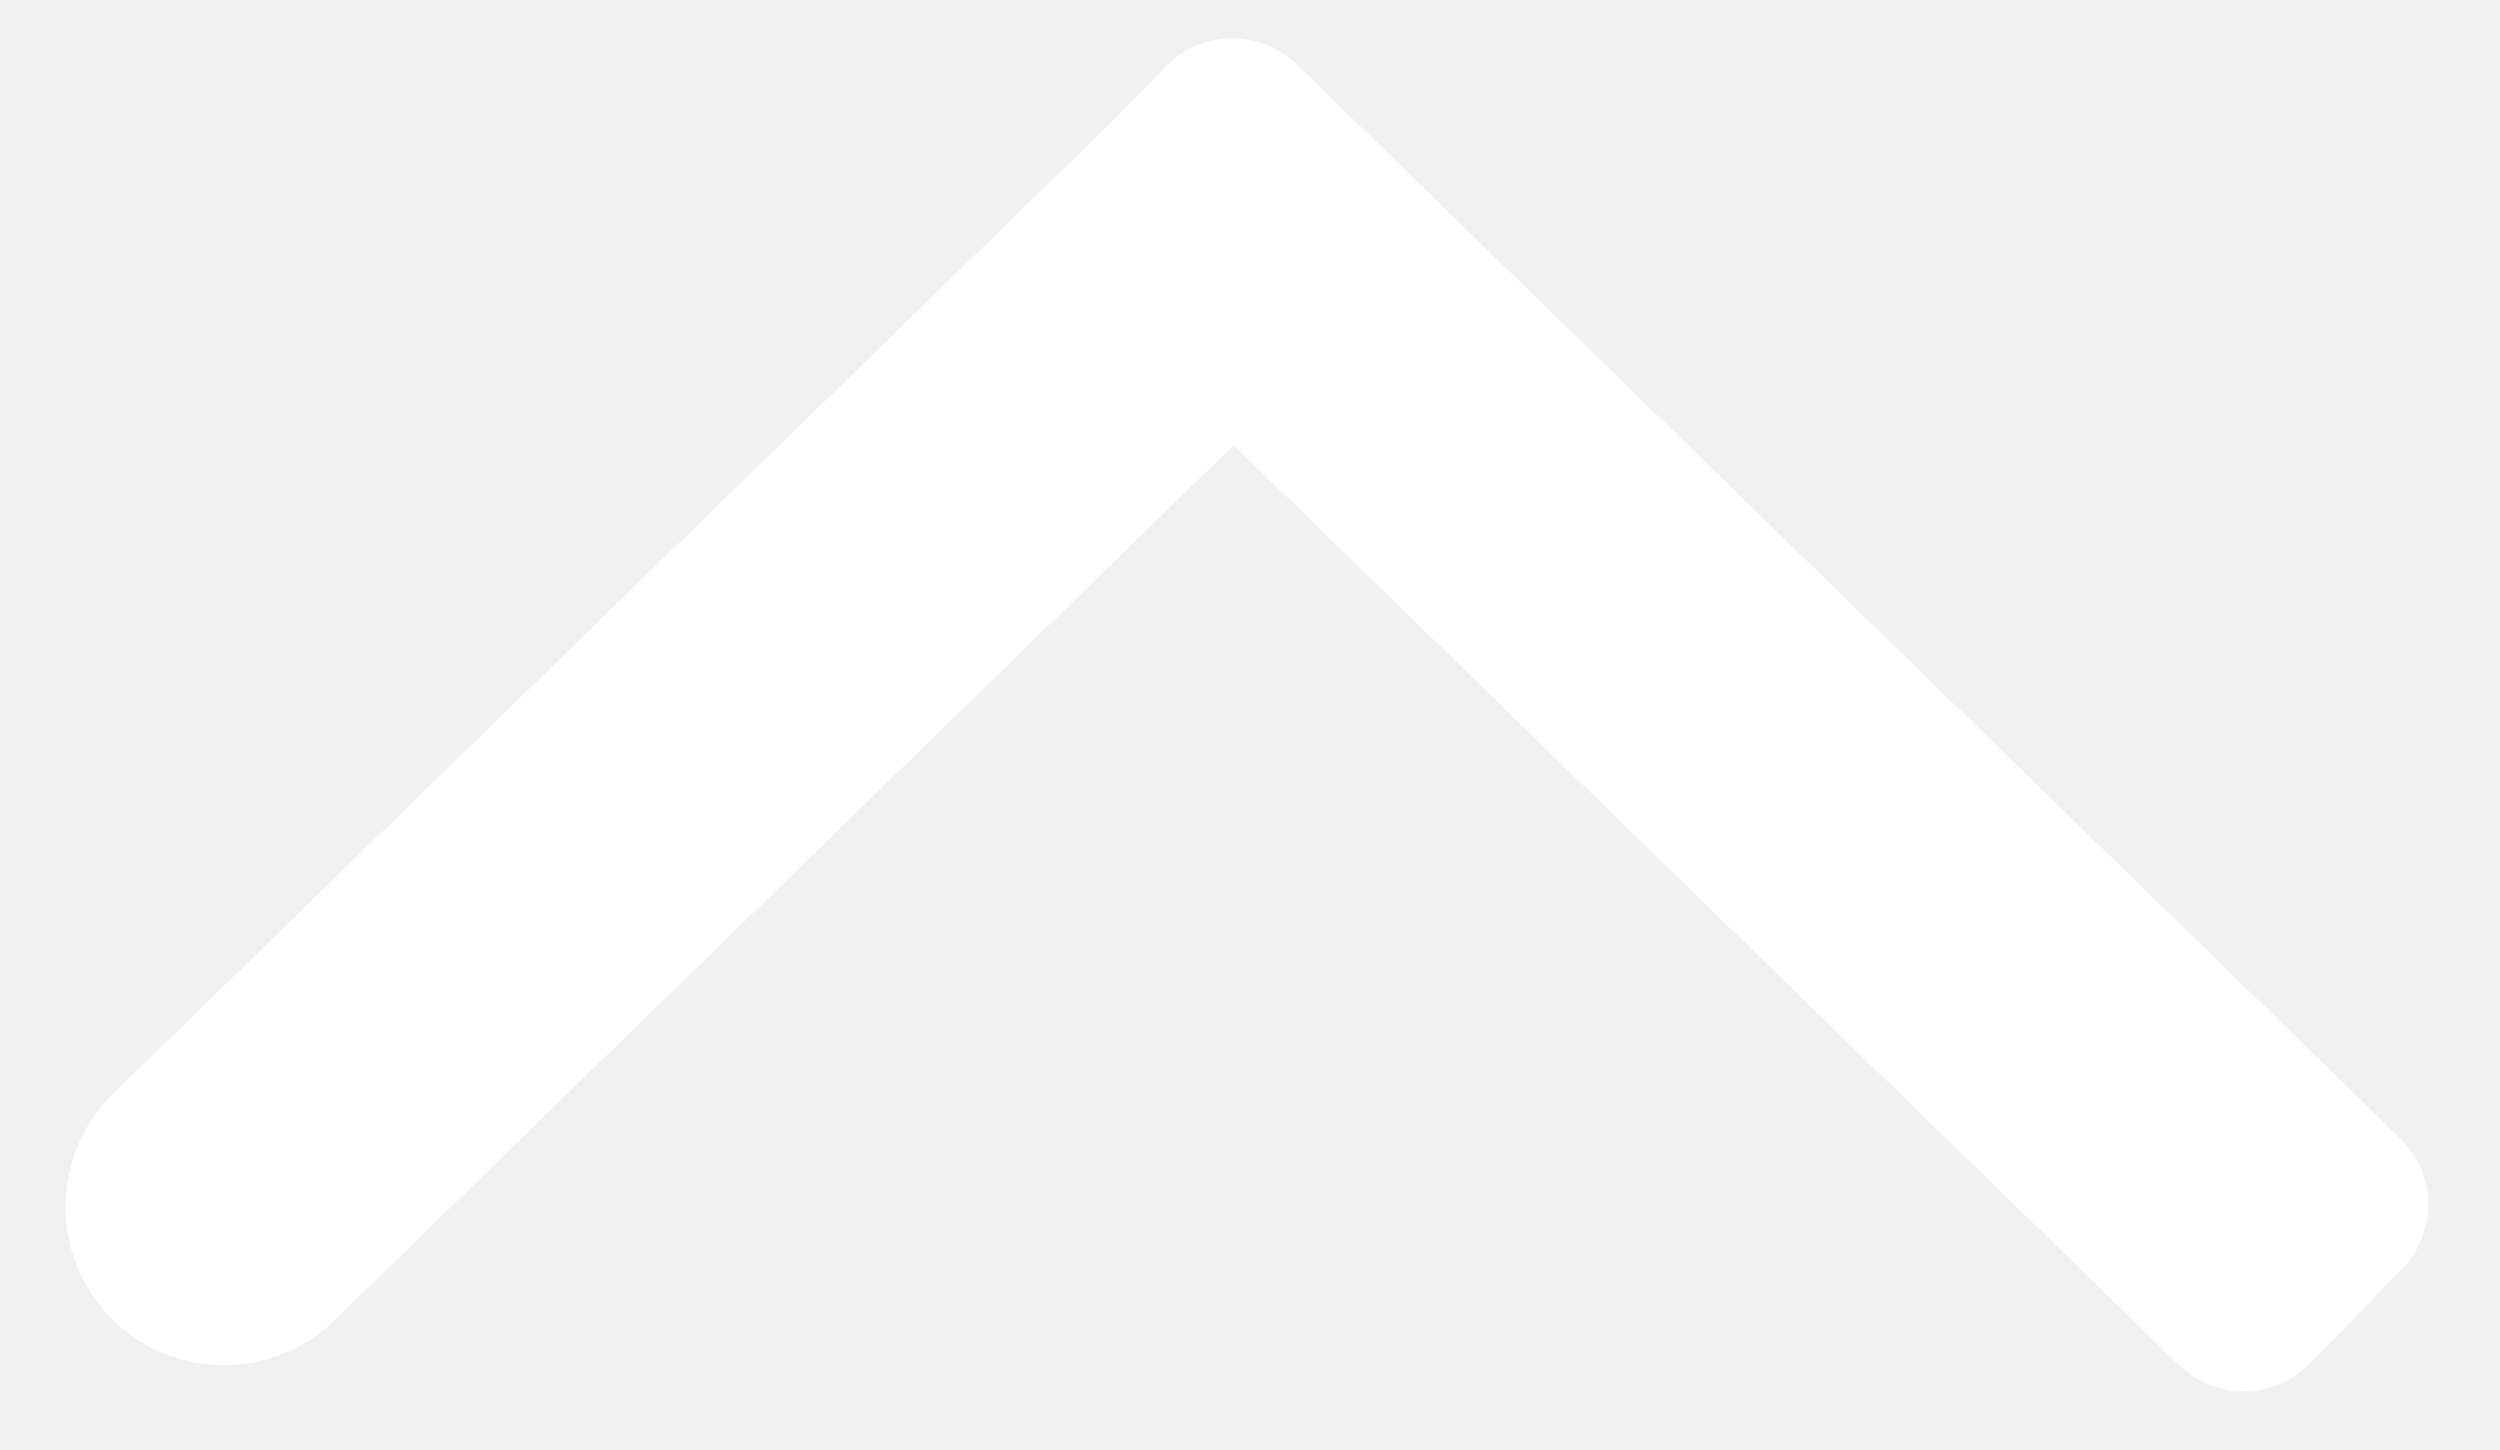
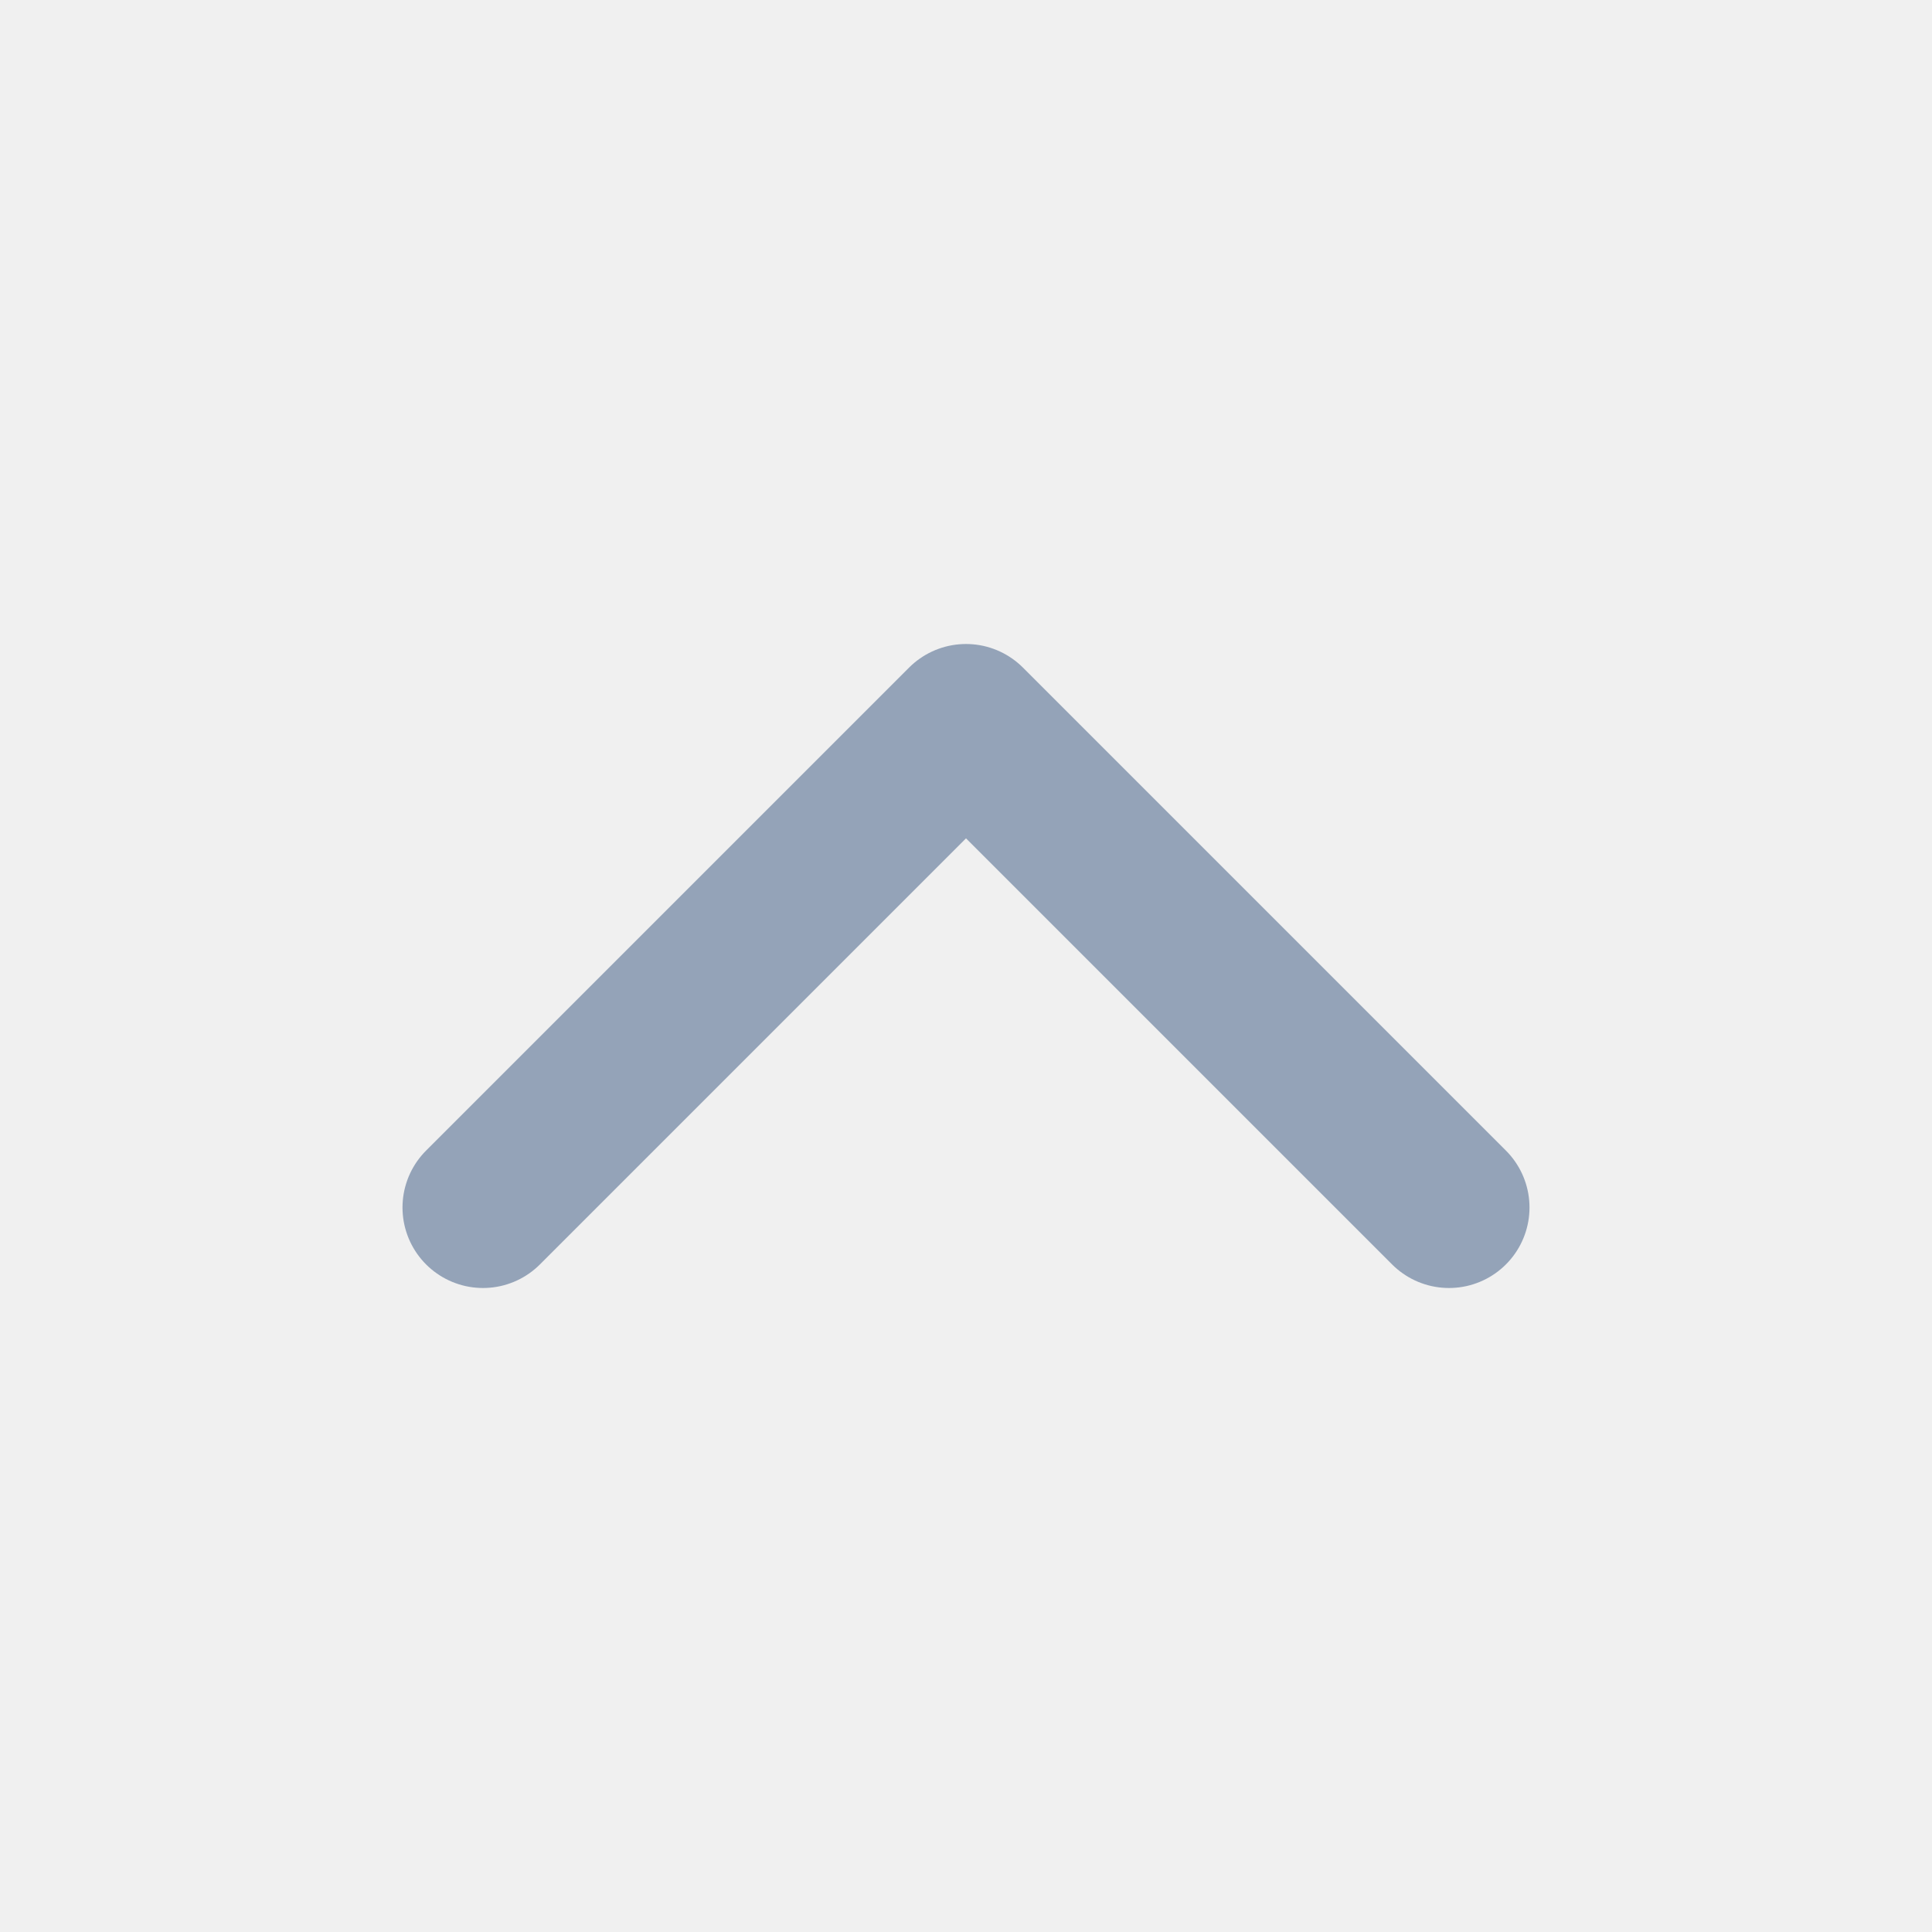
- <svg xmlns="http://www.w3.org/2000/svg" width="50" height="29" viewBox="0 0 50 29" fill="none">
-   <rect width="34.518" height="6.335" rx="3.168" transform="matrix(-0.716658 0.697424 -0.696842 -0.717224 29.1523 4.54541)" fill="white" />
-   <rect width="34.493" height="6.335" rx="1.847" transform="matrix(-0.716667 -0.697415 0.697997 -0.716101 44.9082 28.5928)" fill="white" />
+ <svg xmlns="http://www.w3.org/2000/svg" width="24" height="24" viewBox="0 0 24 24" fill="none">
+   <path d="M18 15L12 9L6 15" stroke="#94a3b8" stroke-width="2" stroke-linecap="round" stroke-linejoin="round" />
</svg>
